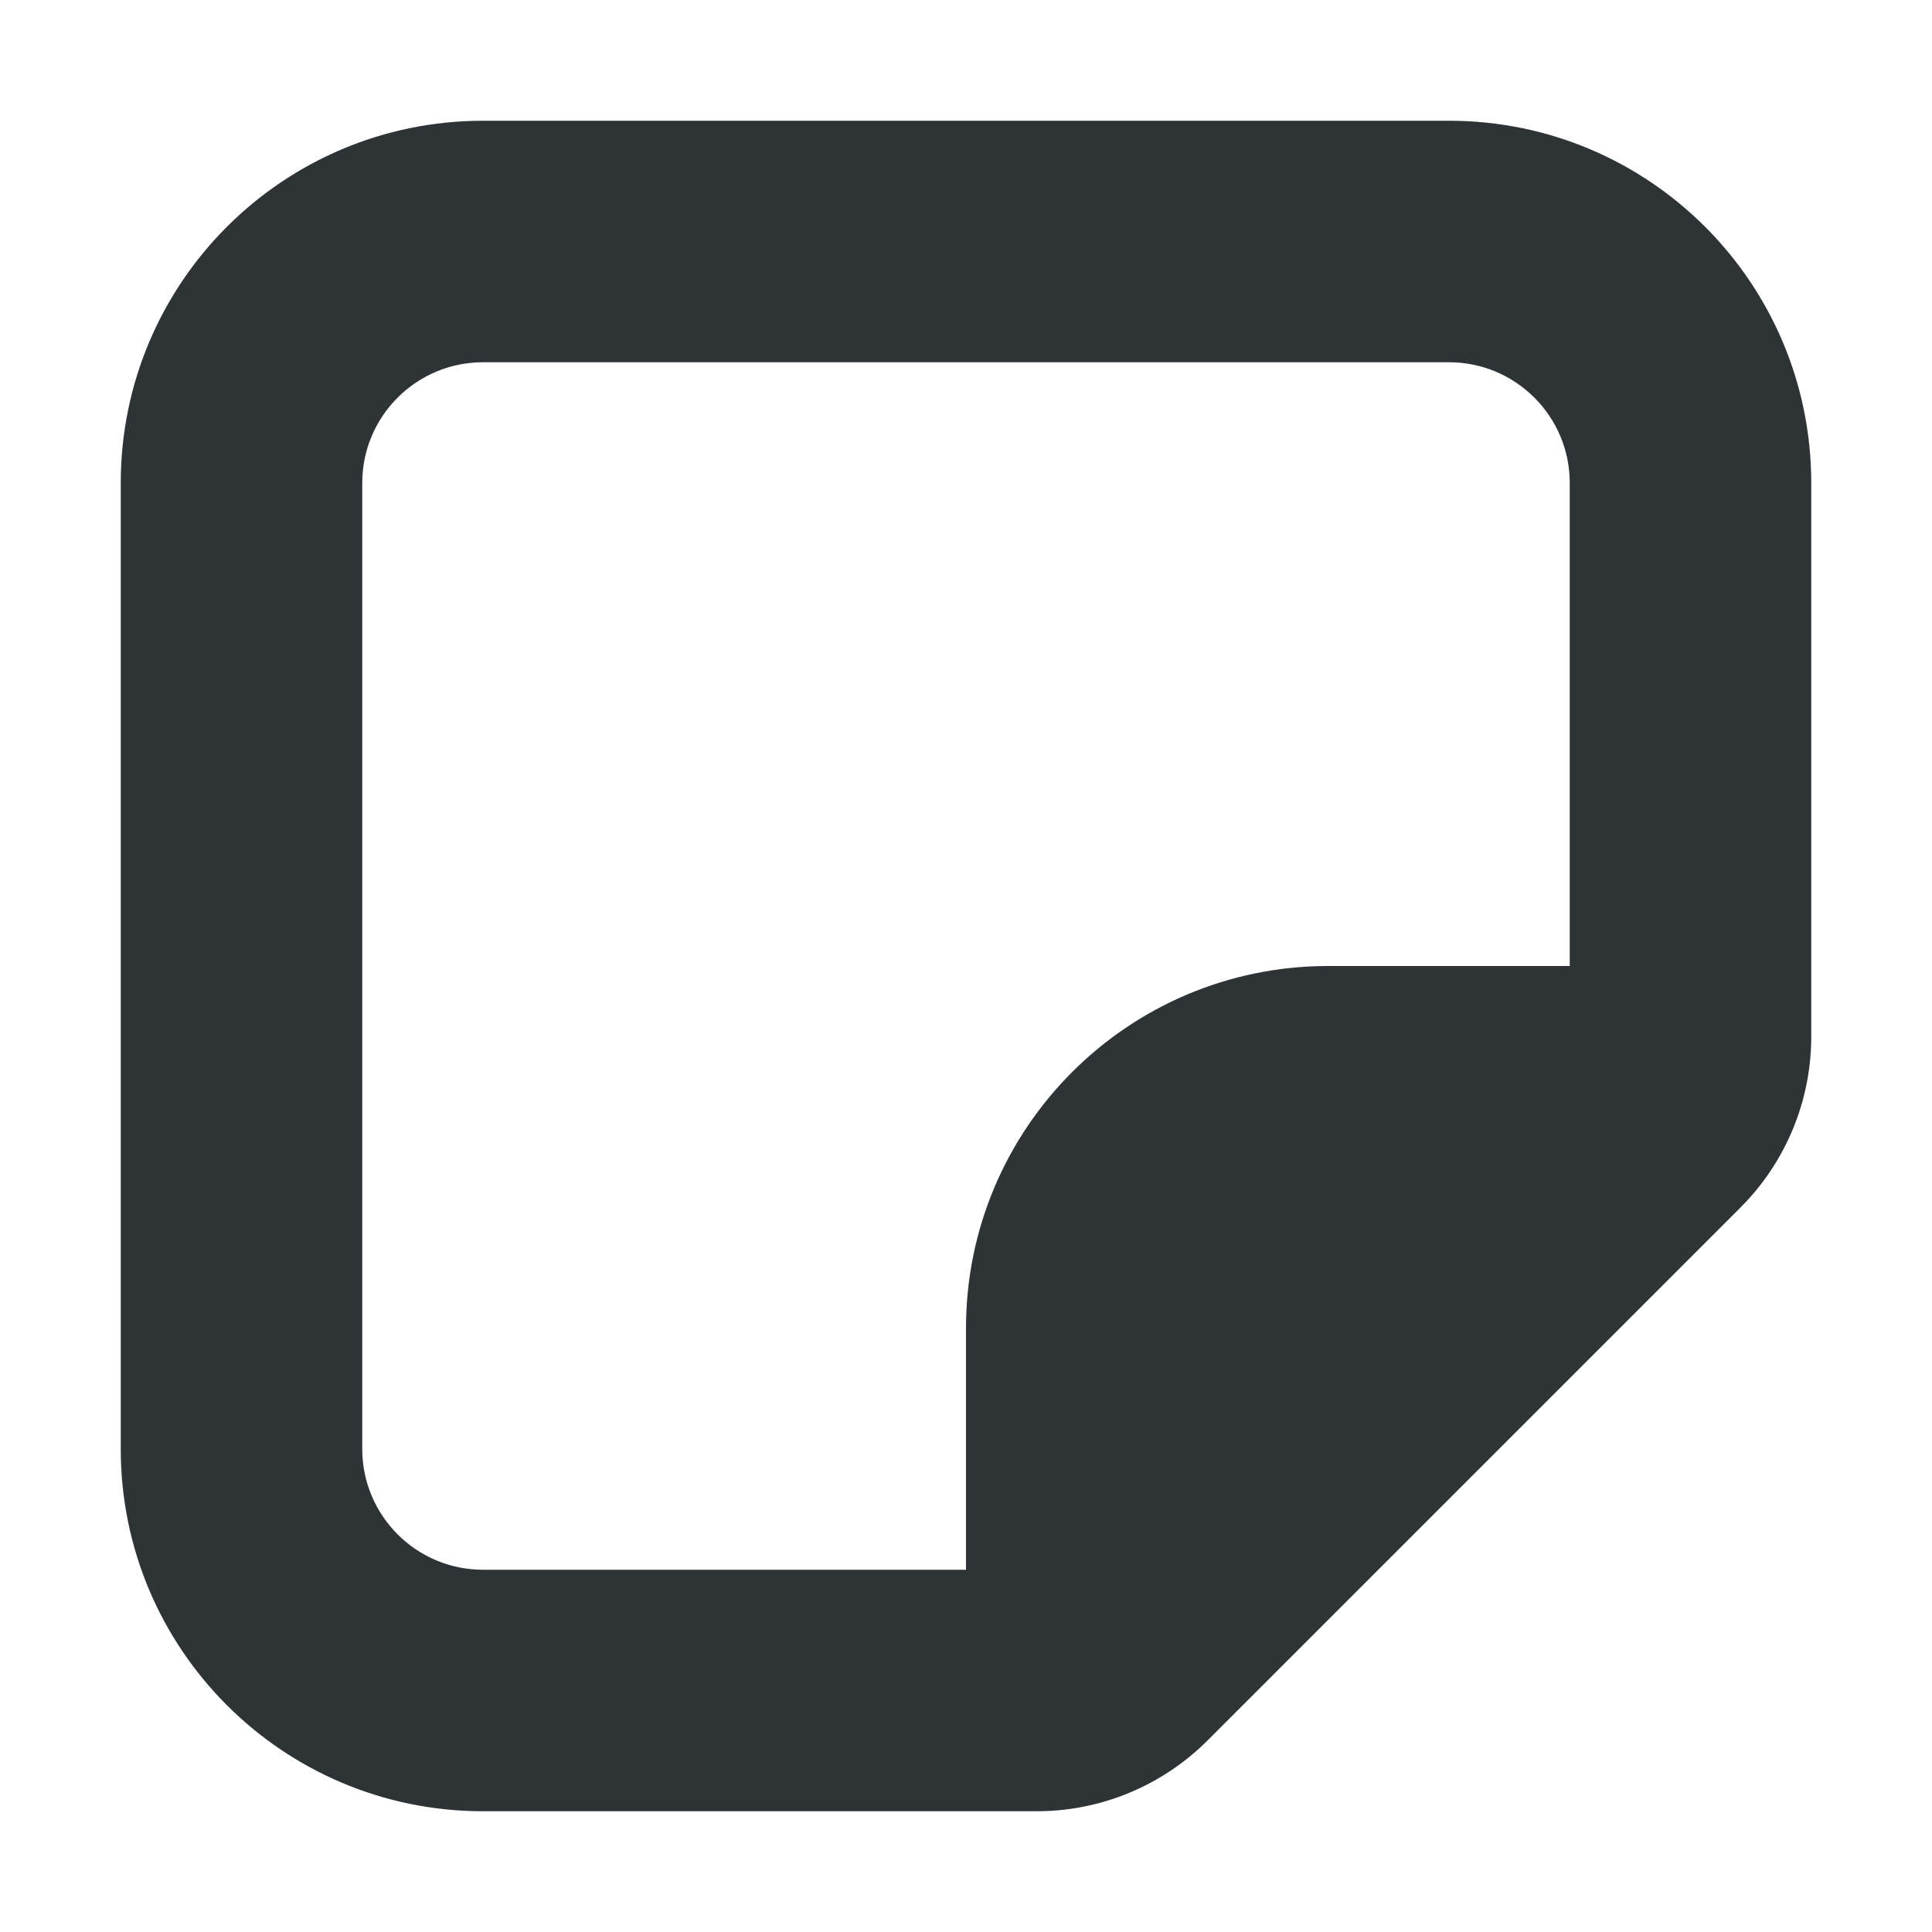
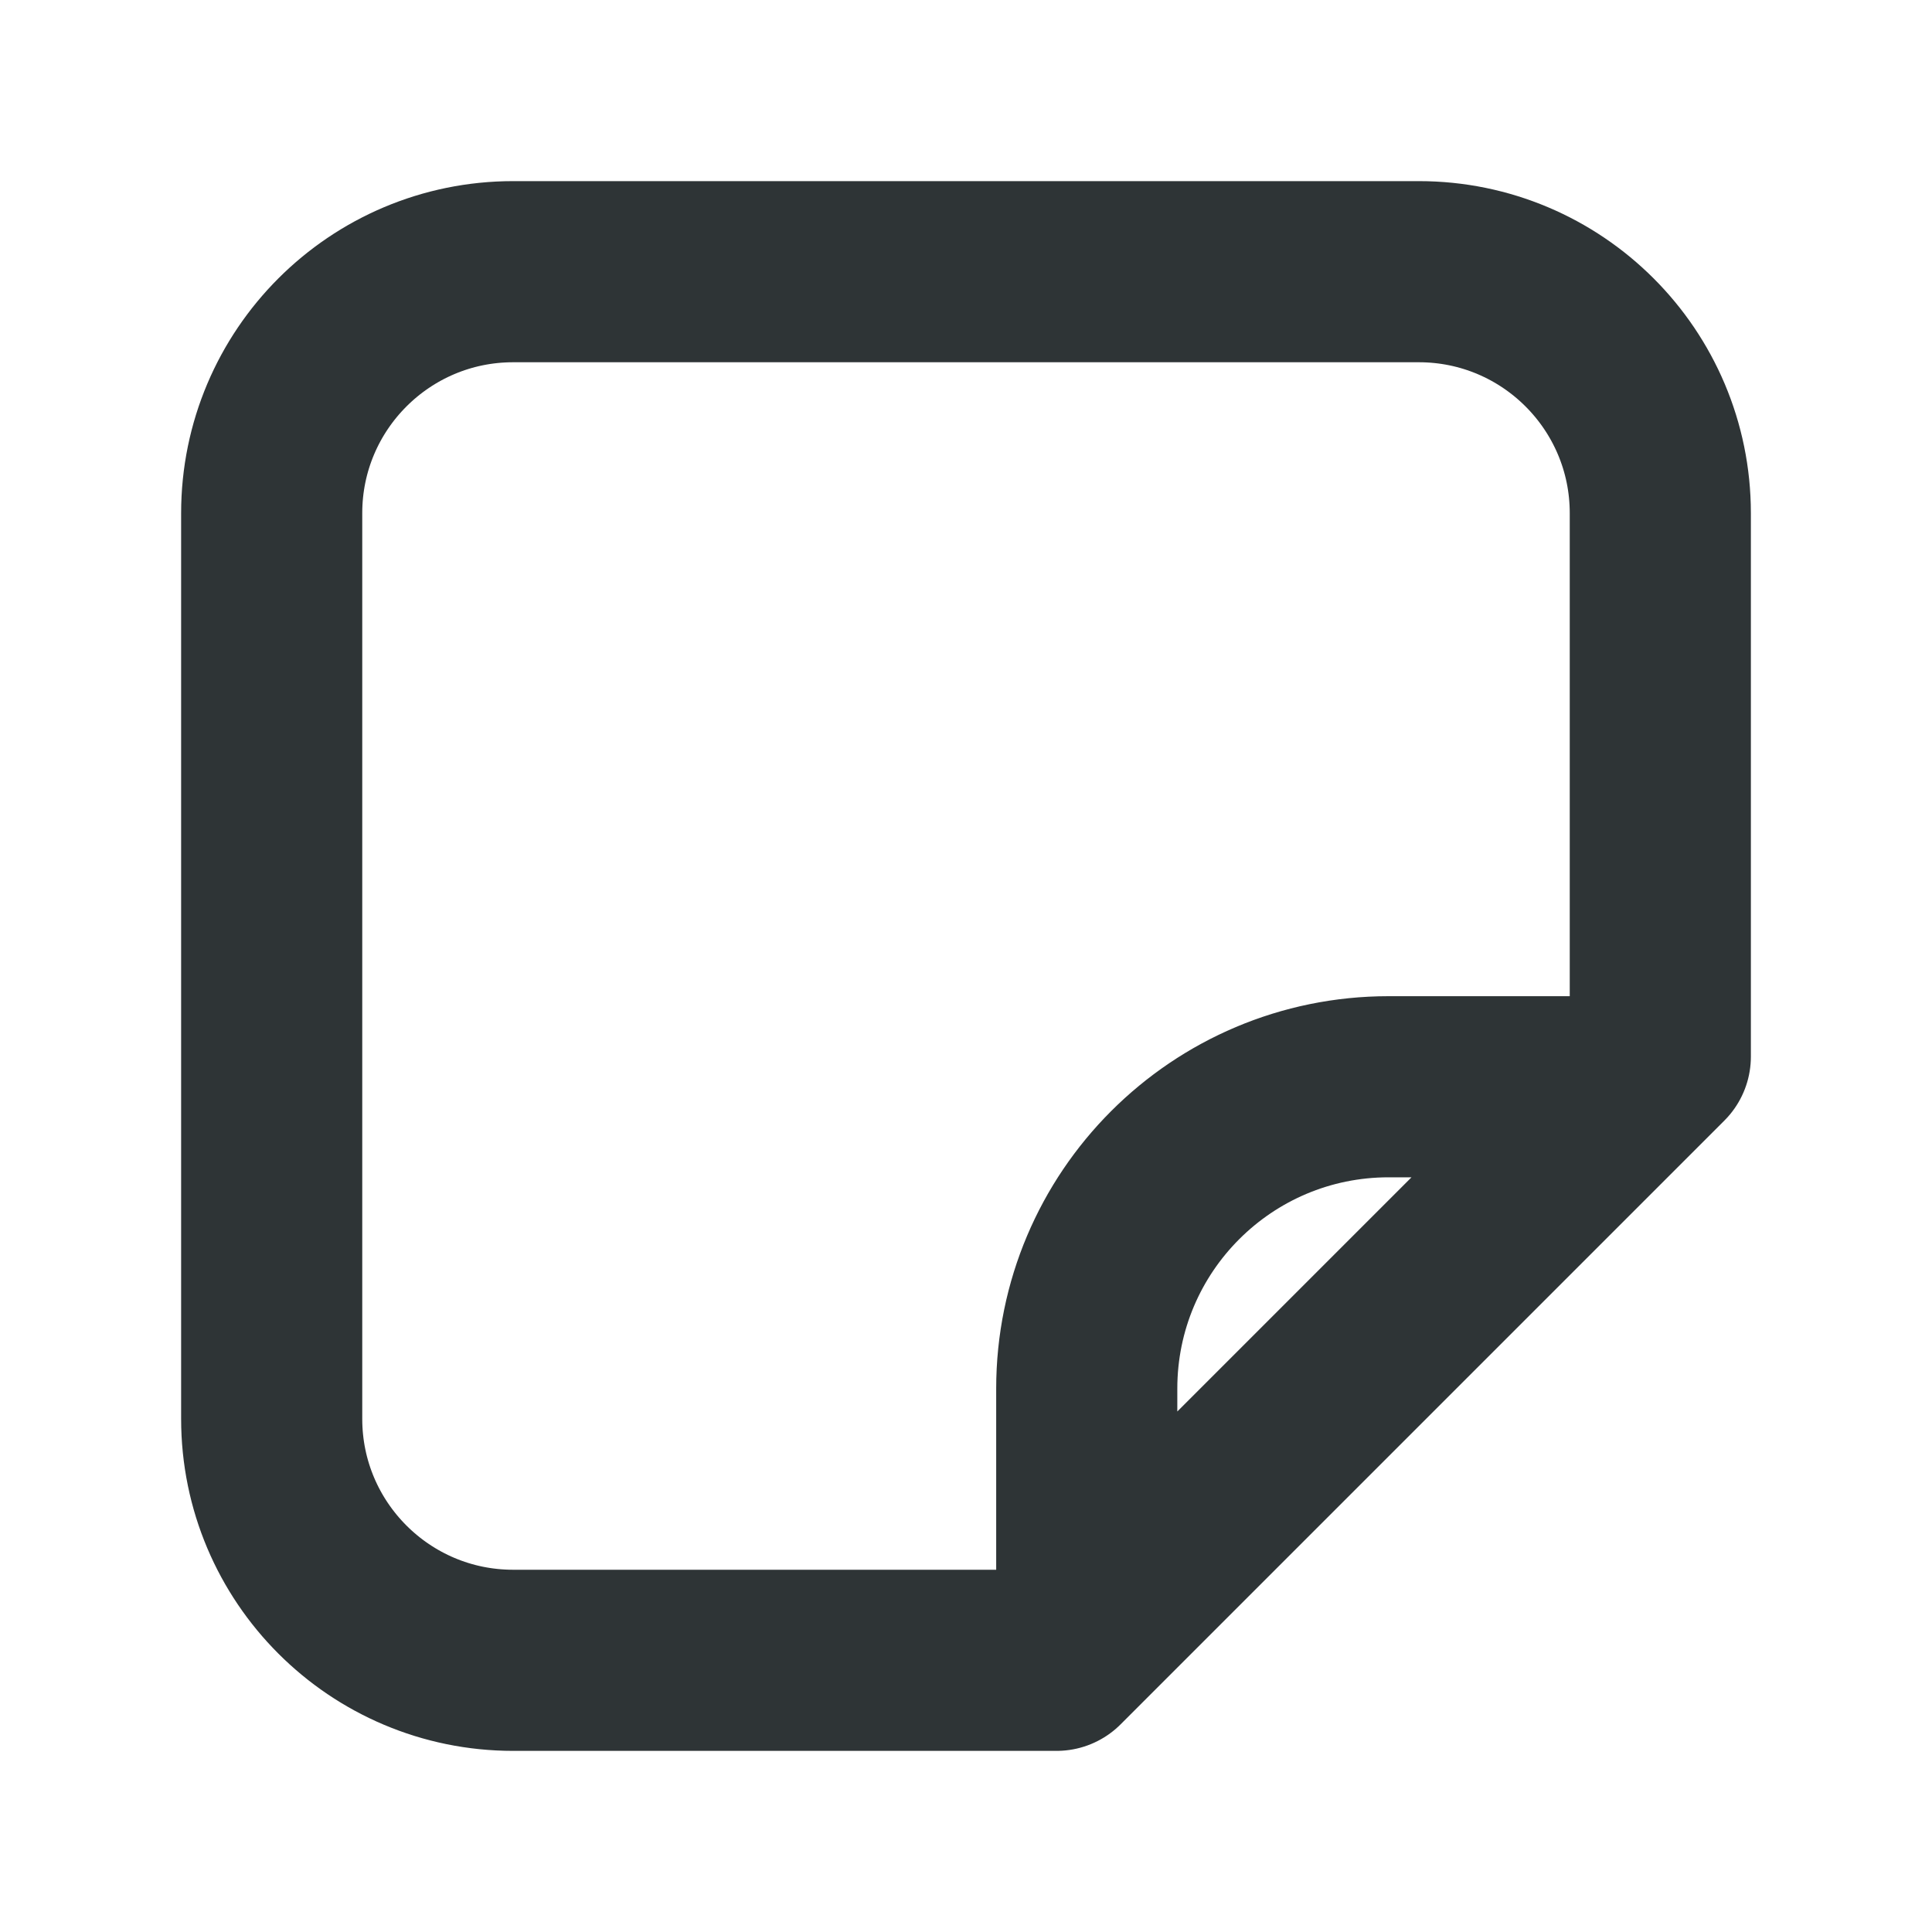
<svg xmlns="http://www.w3.org/2000/svg" width="16" height="16" viewBox="0 0 16 16">
-   <path fill="#2e3436" d="M4 1C2.343 1 1 2.343 1 4v8c0 1.657 1.343 3 3 3h4.586a2 2 0 0 0 1.414-.586L14.414 10A2 2 0 0 0 15 8.586V4c0-1.657-1.343-3-3-3zm0 2h8c.552 0 1 .448 1 1v4h-2c-1.657 0-3 1.343-3 3v2H4c-.552 0-1-.448-1-1V4c0-.552.448-1 1-1z" />
+   <path d="M4.25 2.25h7.5a2 2 0 0 1 2 2v4.5l-5 5h-4.5a2 2 0 0 1-2-2v-7.5a2 2 0 0 1 2-2Z            M13.35 9H11.5A2.5 2.5 0 0 0 9 11.5v1.85" fill="none" stroke="#2e3436" stroke-width="1.5" stroke-linecap="round" stroke-linejoin="round" />
</svg>
